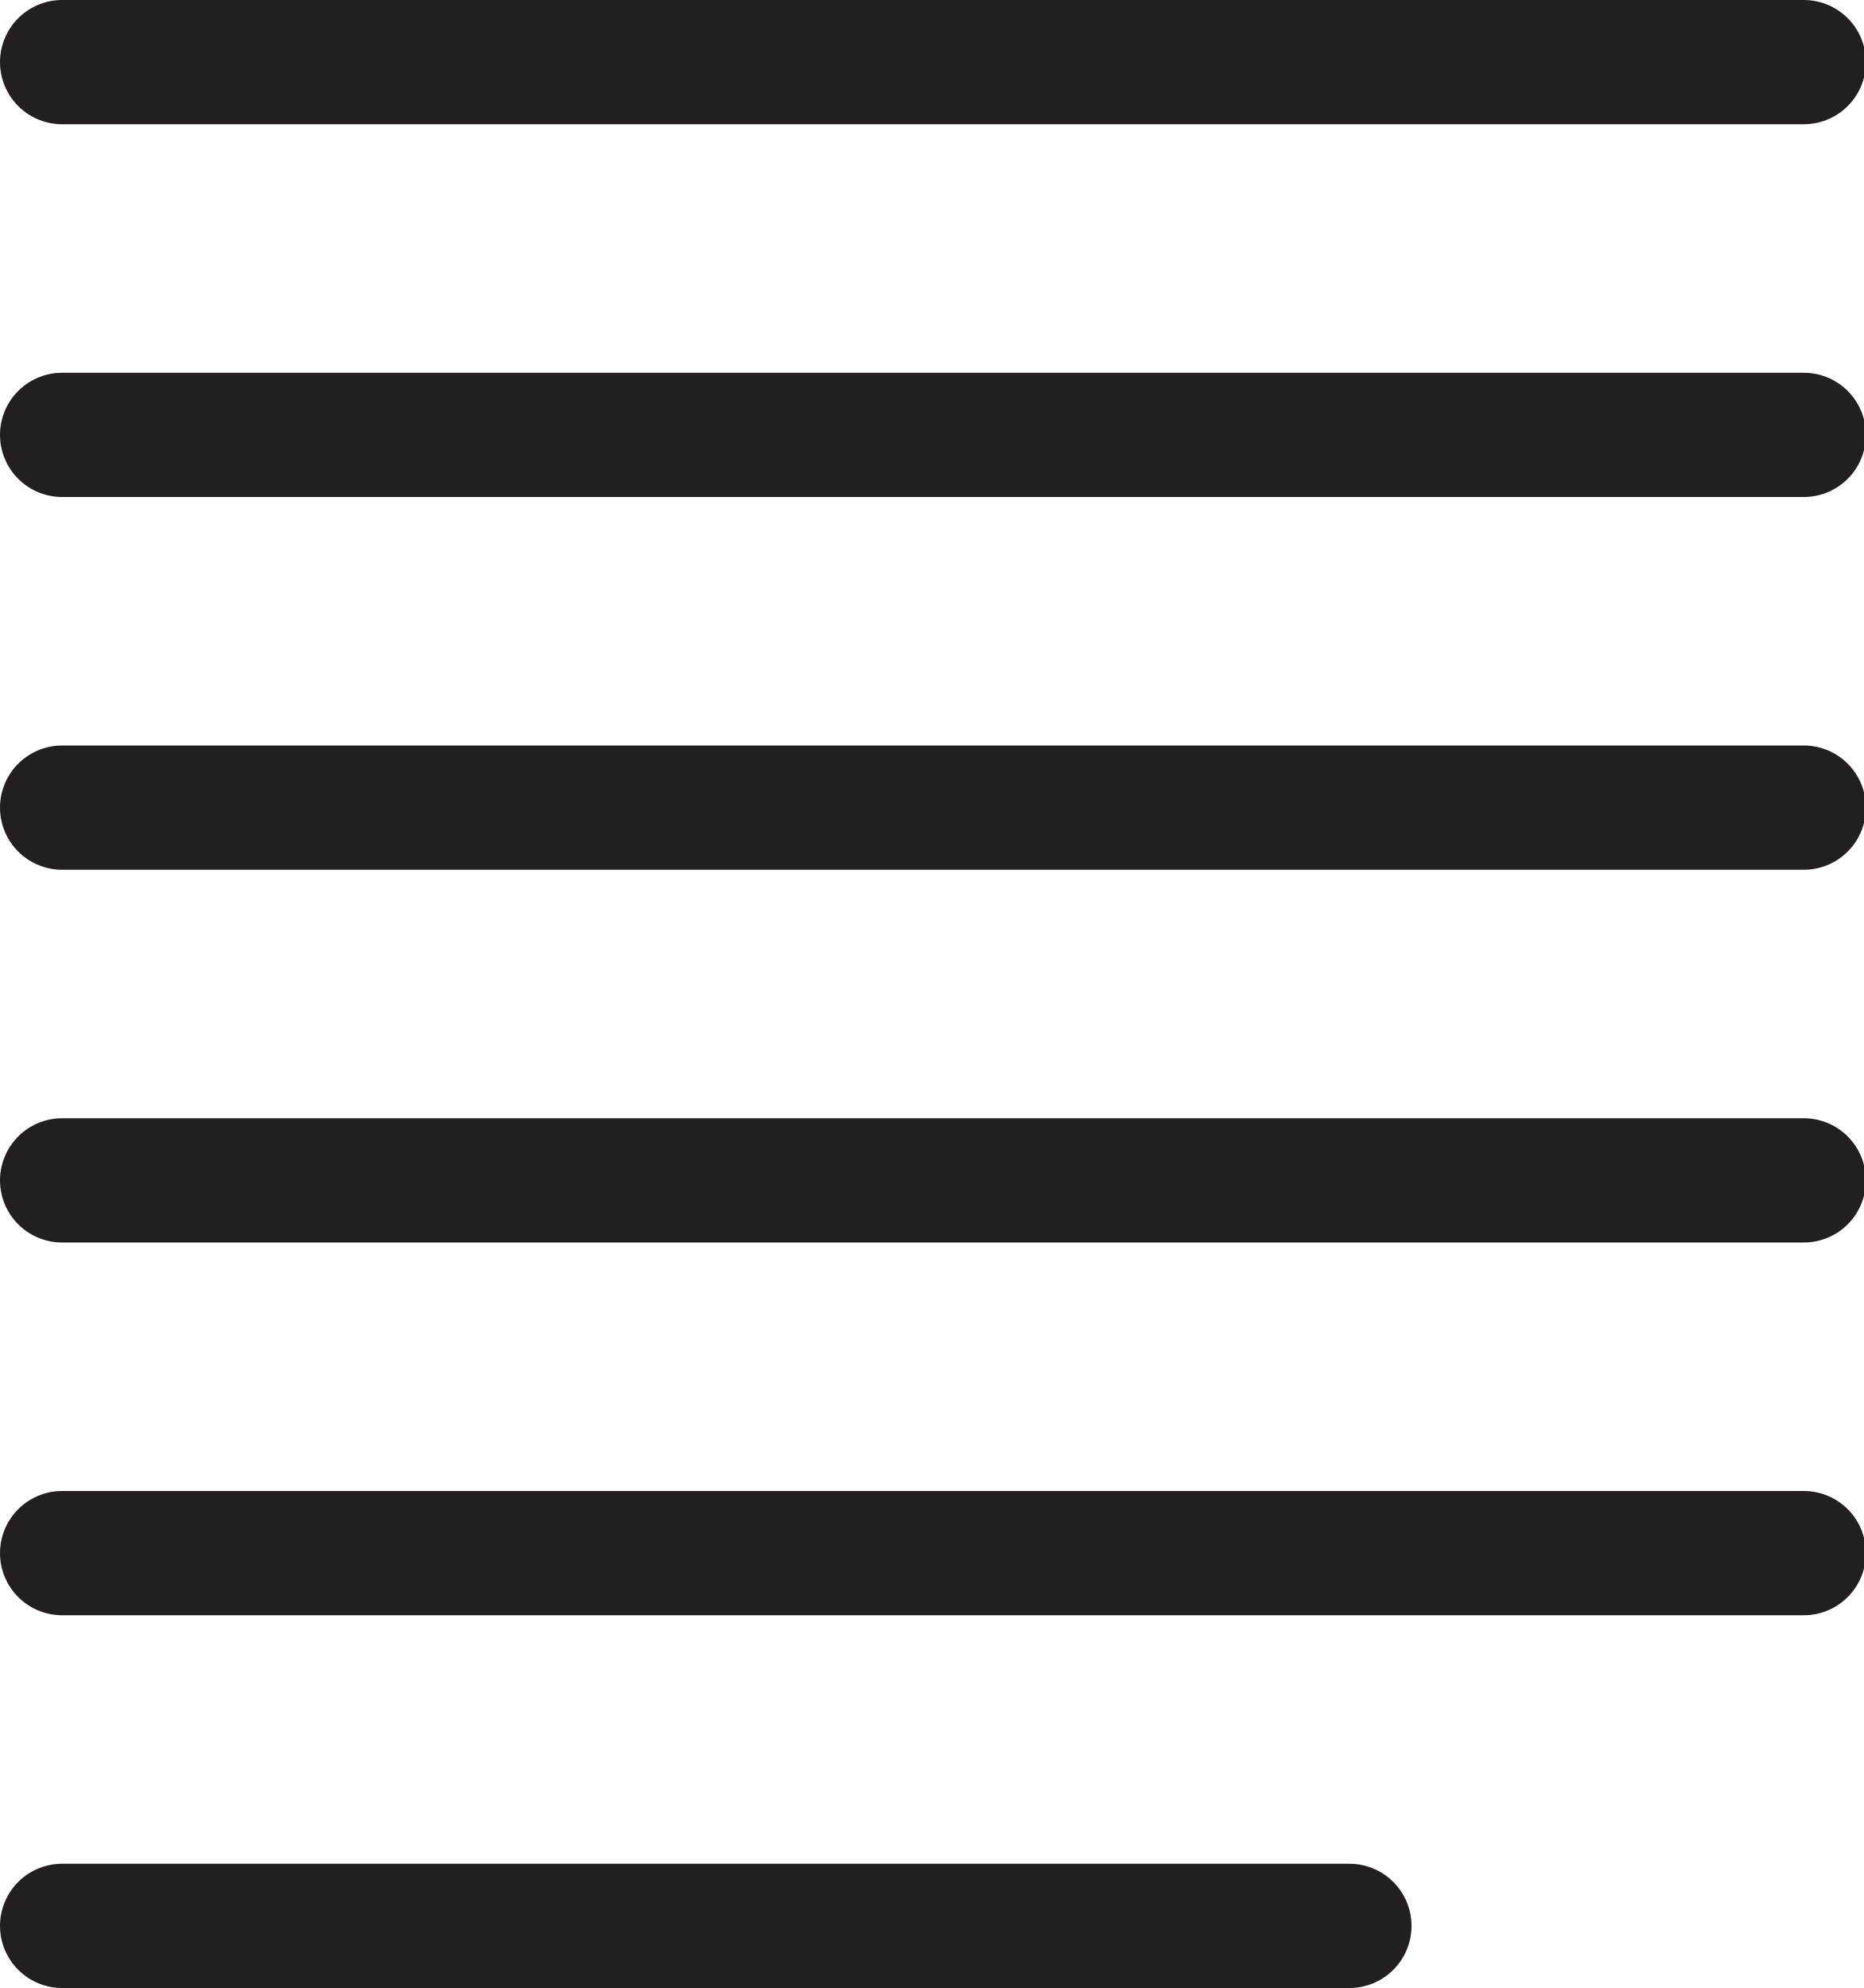
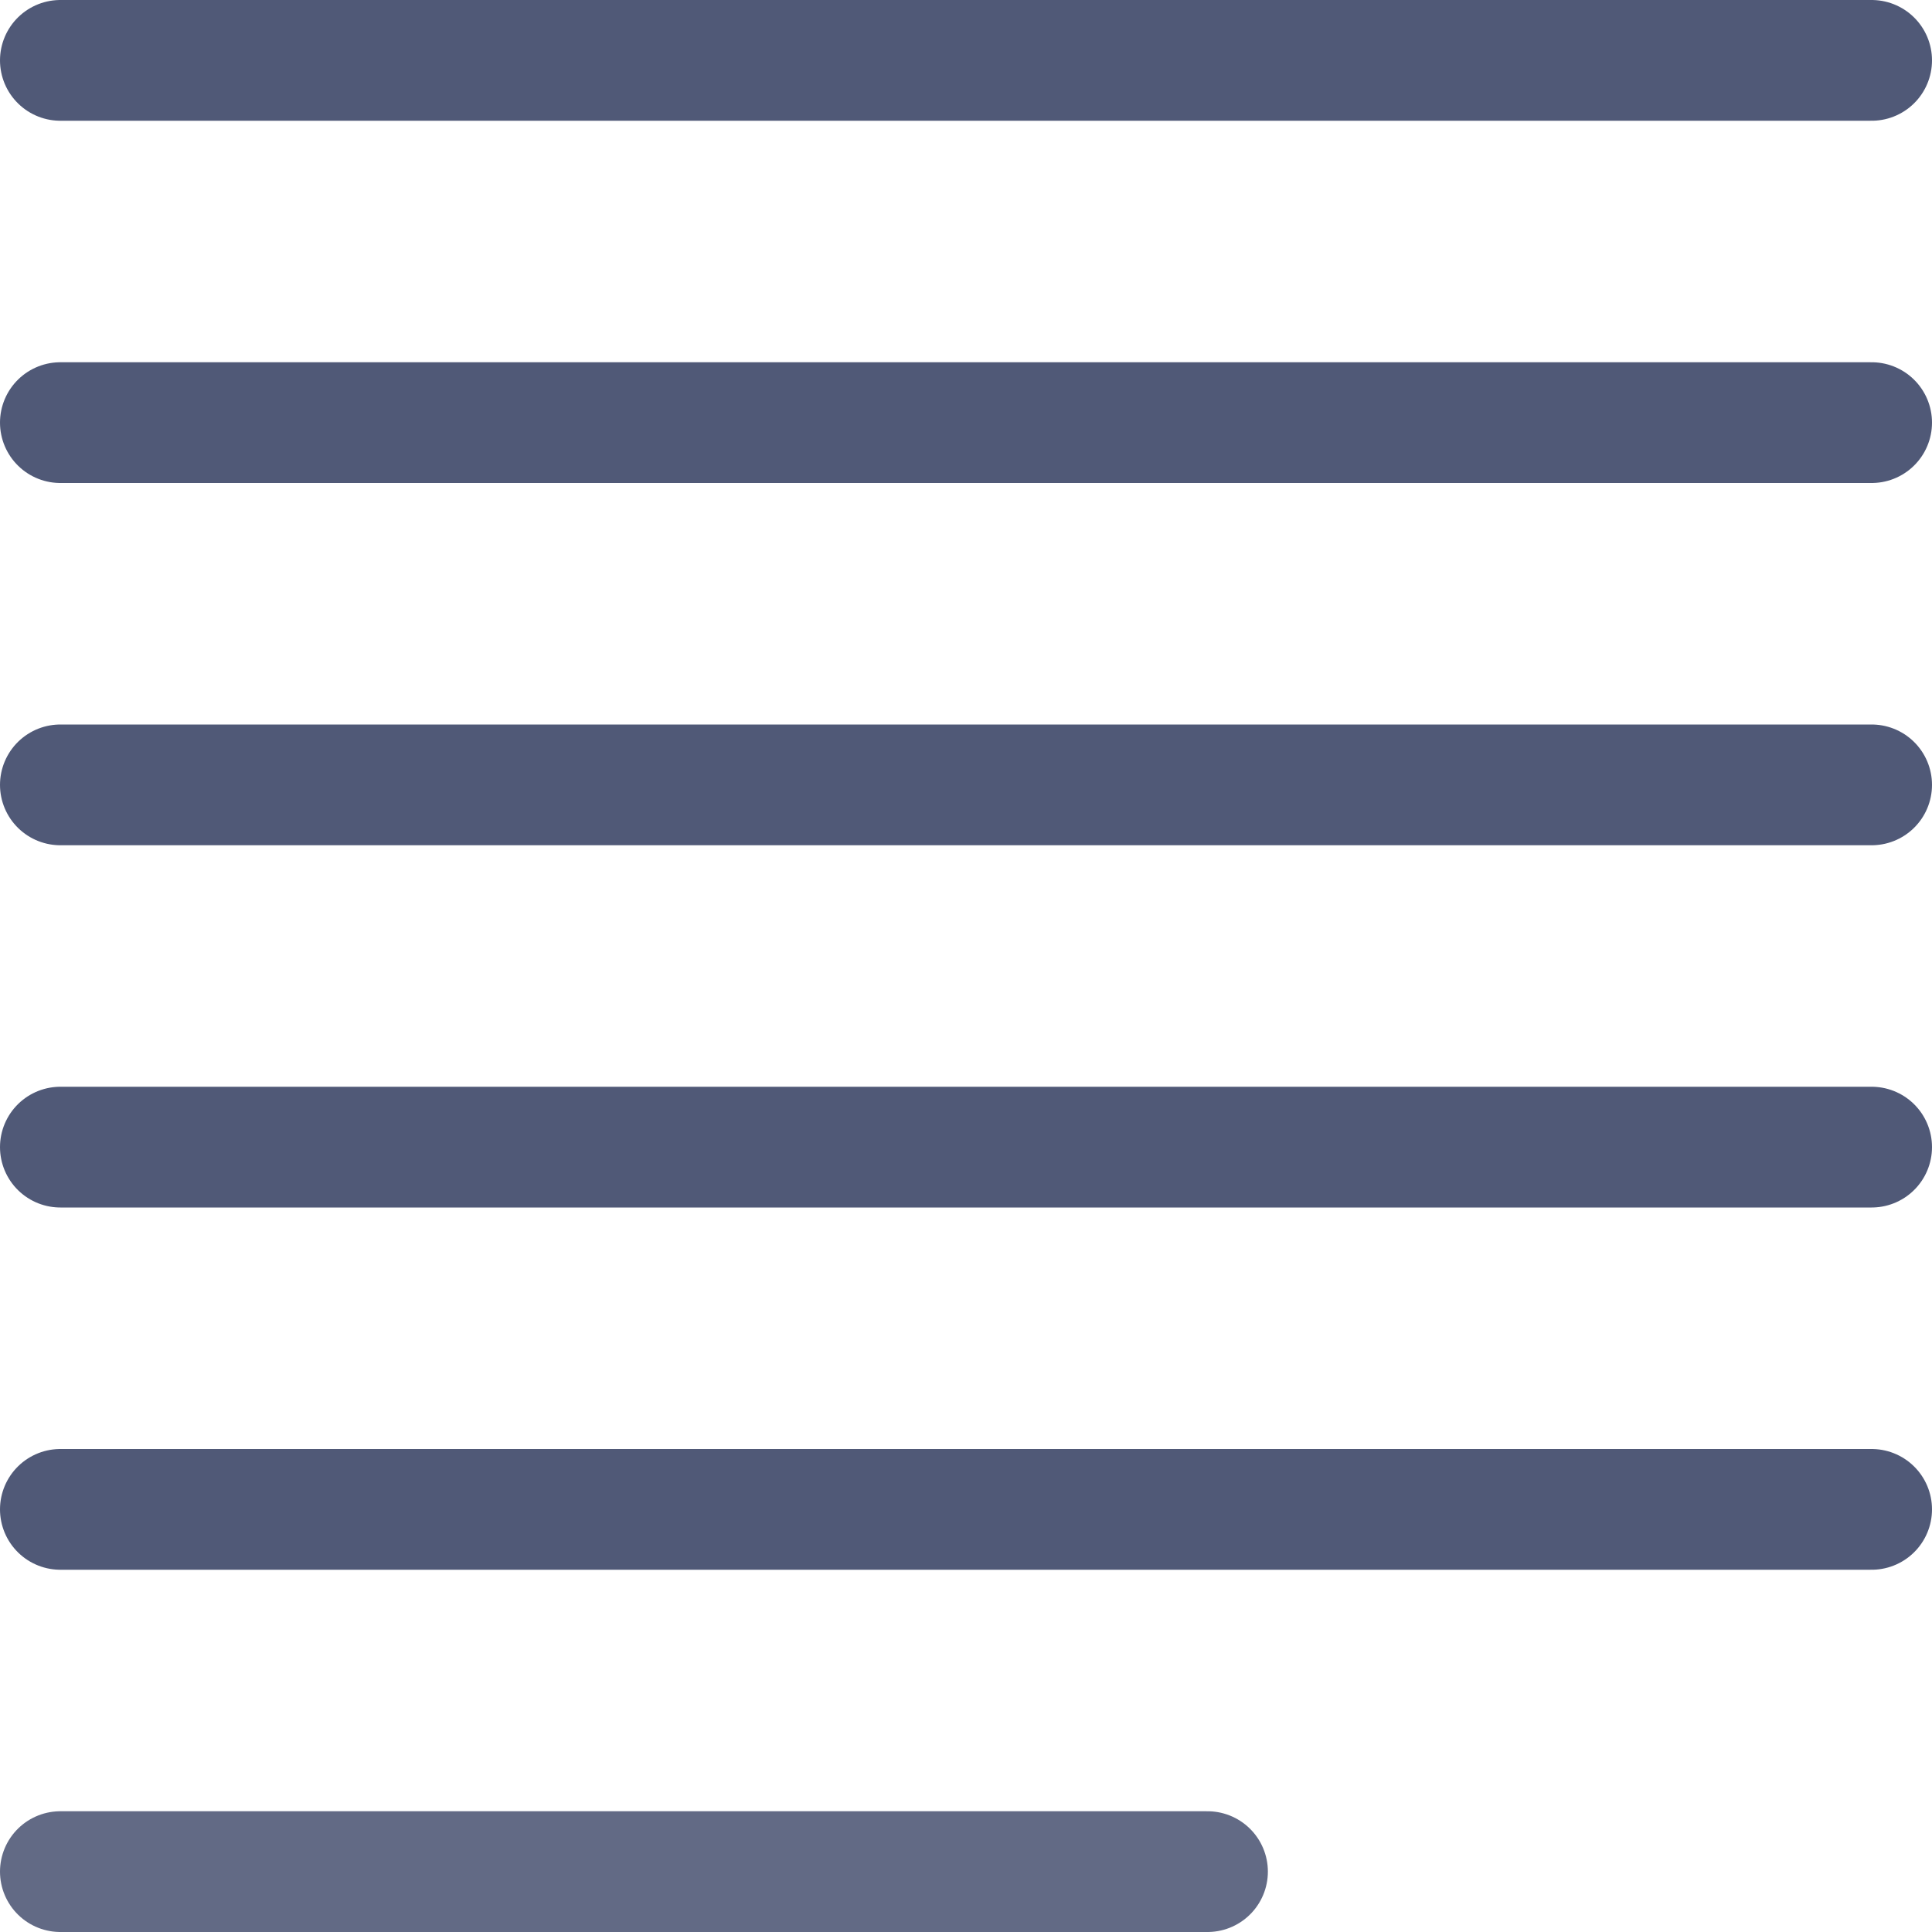
- <svg xmlns="http://www.w3.org/2000/svg" width="15px" height="16px" viewBox="0 0 15 16" version="1.1">
+ <svg xmlns="http://www.w3.org/2000/svg" width="32px" height="32px" viewBox="0 0 32 32" version="1.1">
  <defs />
-   <g id="Page-1" stroke="none" stroke-width="1" fill="none" fill-rule="evenodd">
-     <g id="Group" transform="translate(-60.5, -1.5)" stroke-linecap="round" stroke="#231F1F" stroke-linejoin="round">
-       <g id="justifyblock" transform="translate(60, 1)">
-         <g id="Group" transform="translate(1, 1)">
-           <path d="M0,15 L10.36,15" id="Stroke-7054" />
-           <path d="M0,0 L14.017,0" id="Stroke-7055" />
-           <path d="M0,3 L14.017,3" id="Stroke-7056" />
-           <path d="M0,6 L14.017,6" id="Stroke-7058" />
-           <path d="M0,9 L14.017,9" id="Stroke-7059" />
-           <path d="M0,12 L14.017,12" id="Stroke-7061" />
-         </g>
-       </g>
+   <g id="Icons" stroke="none" stroke-width="1" fill="none" fill-rule="evenodd">
+     <g id="justifyblock" stroke-width="2" stroke-linecap="round" stroke-linejoin="round">
+       <path d="M1,31 L20,31" id="Stroke-7054" stroke="#626A85" />
+       <path d="M1,1 L31,1" id="Stroke-7055" stroke="#505977" />
+       <path d="M1,7 L31,7" id="Stroke-7056" stroke="#505977" />
+       <path d="M1,13 L31,13" id="Stroke-7058" stroke="#505977" />
+       <path d="M1,19 L31,19" id="Stroke-7059" stroke="#505977" />
+       <path d="M1,25 L31,25" id="Stroke-7061" stroke="#505977" />
    </g>
  </g>
</svg>
